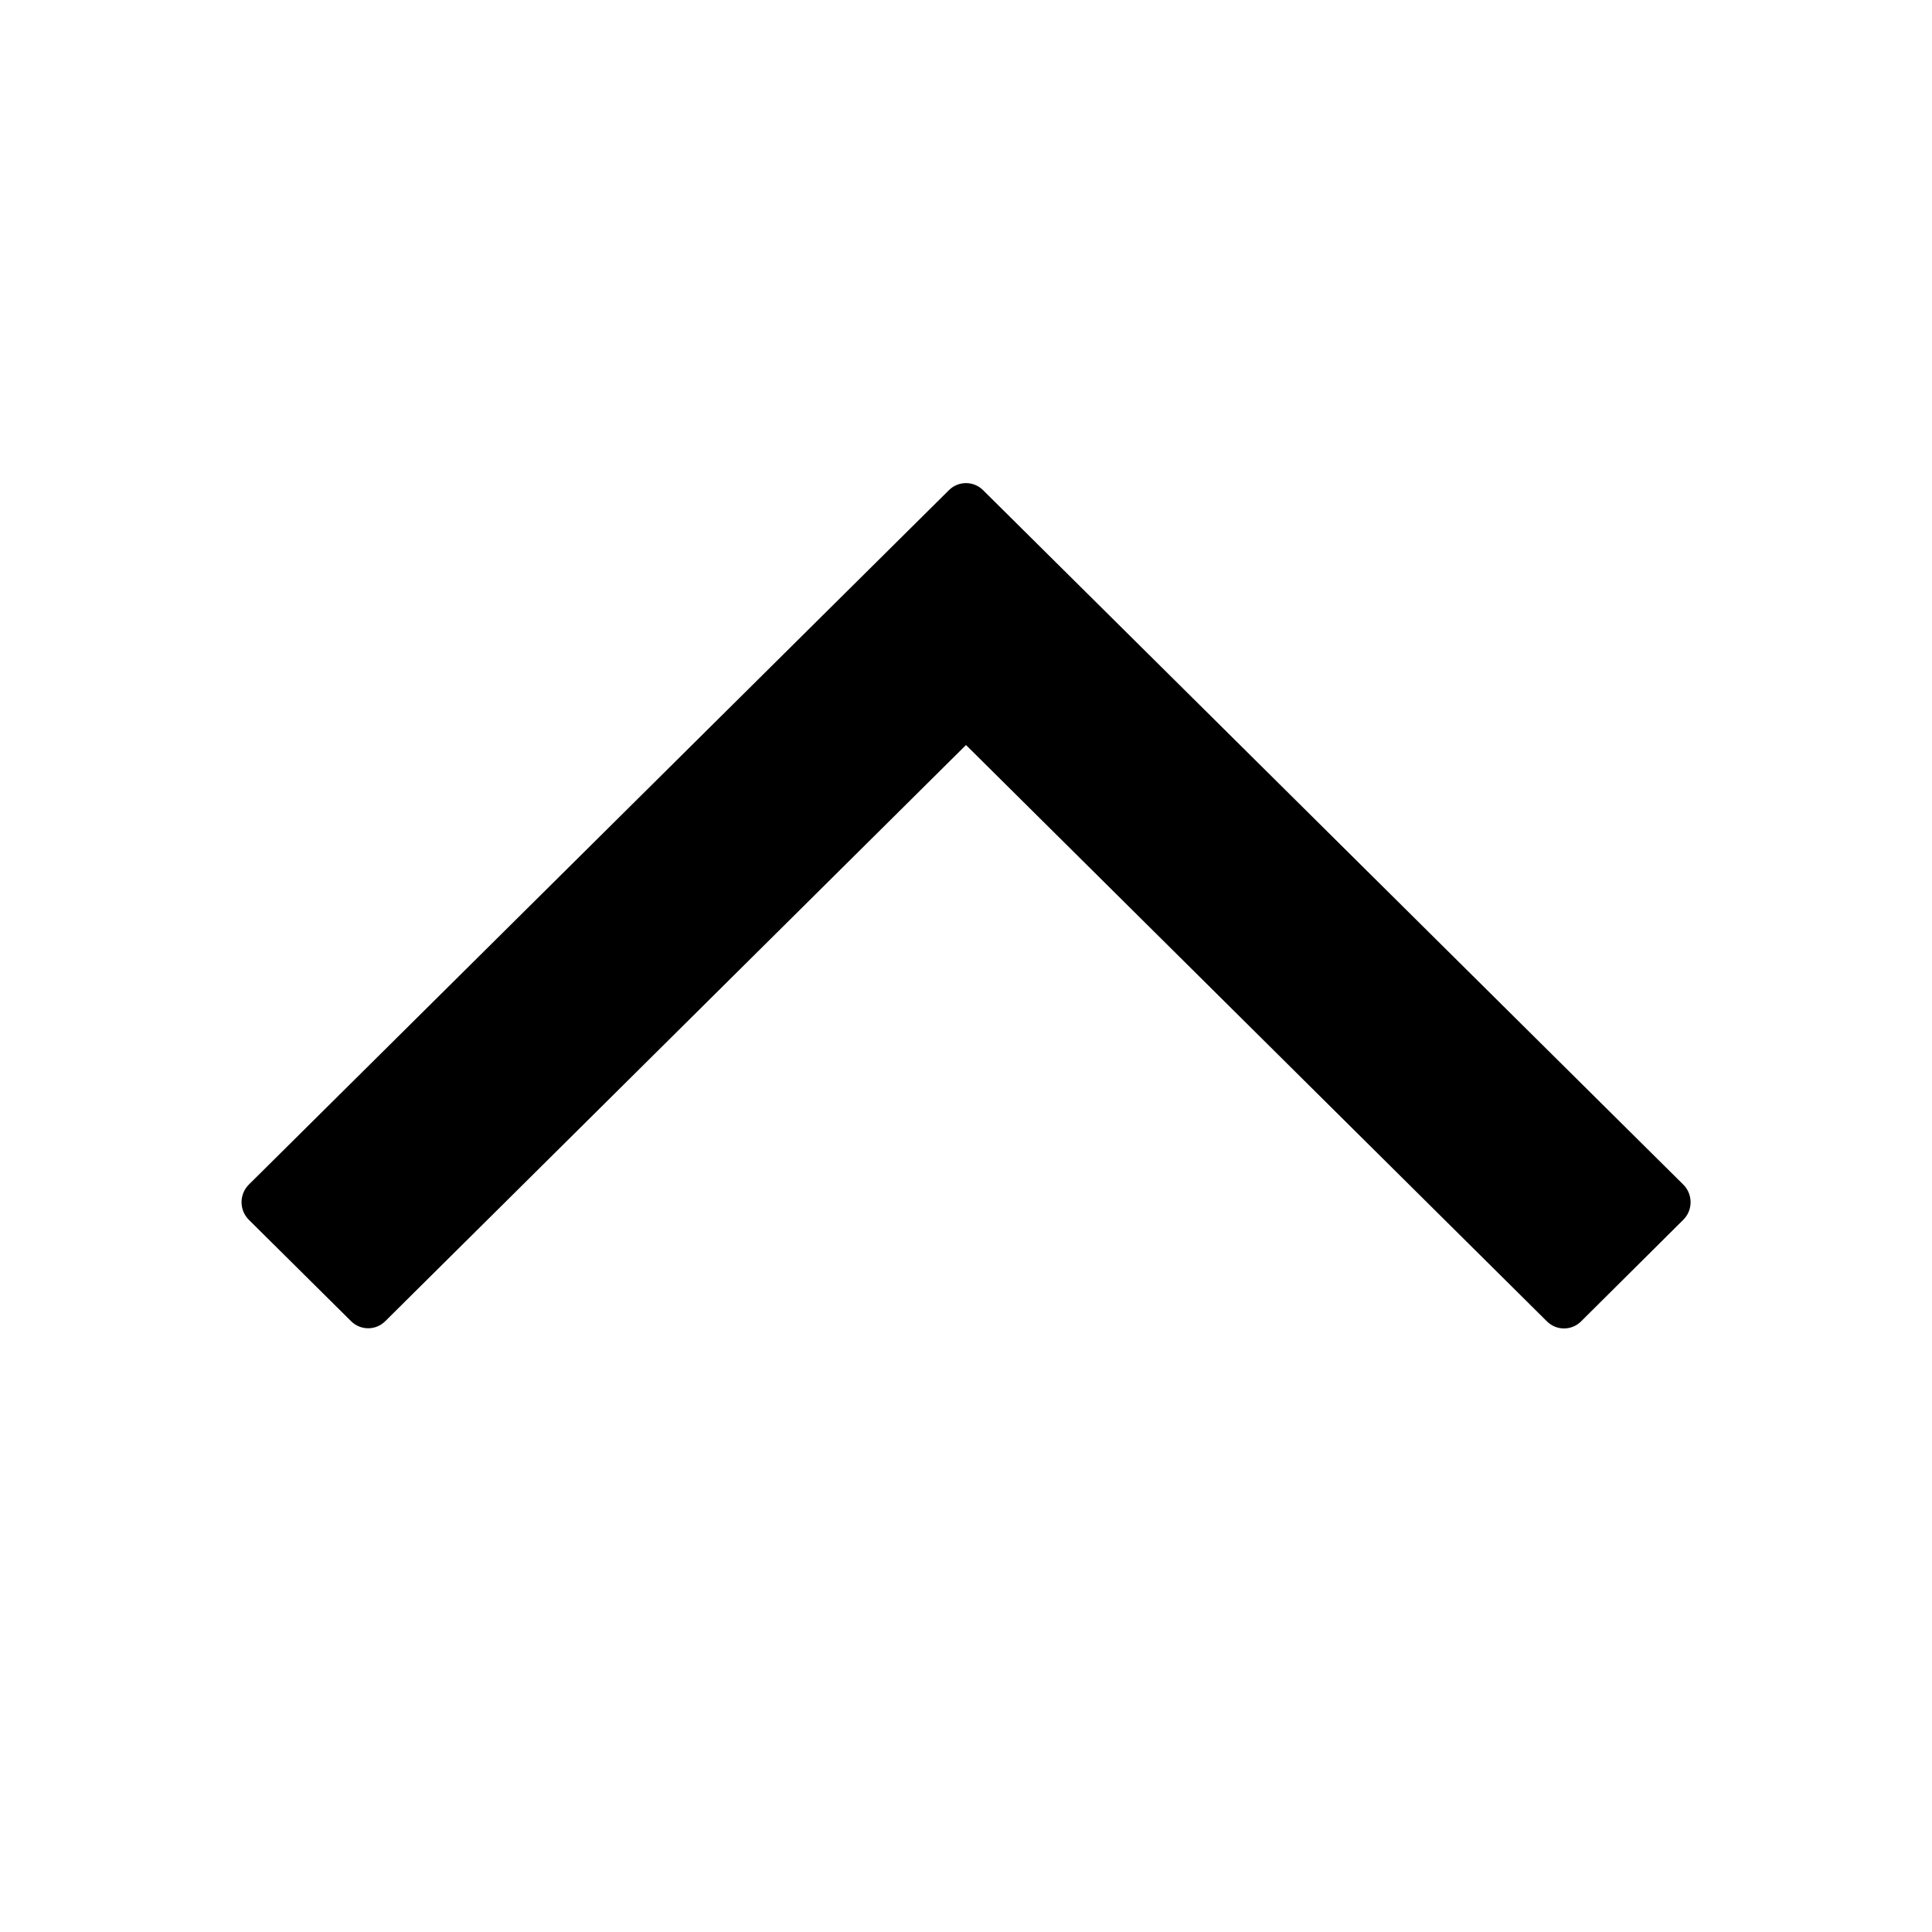
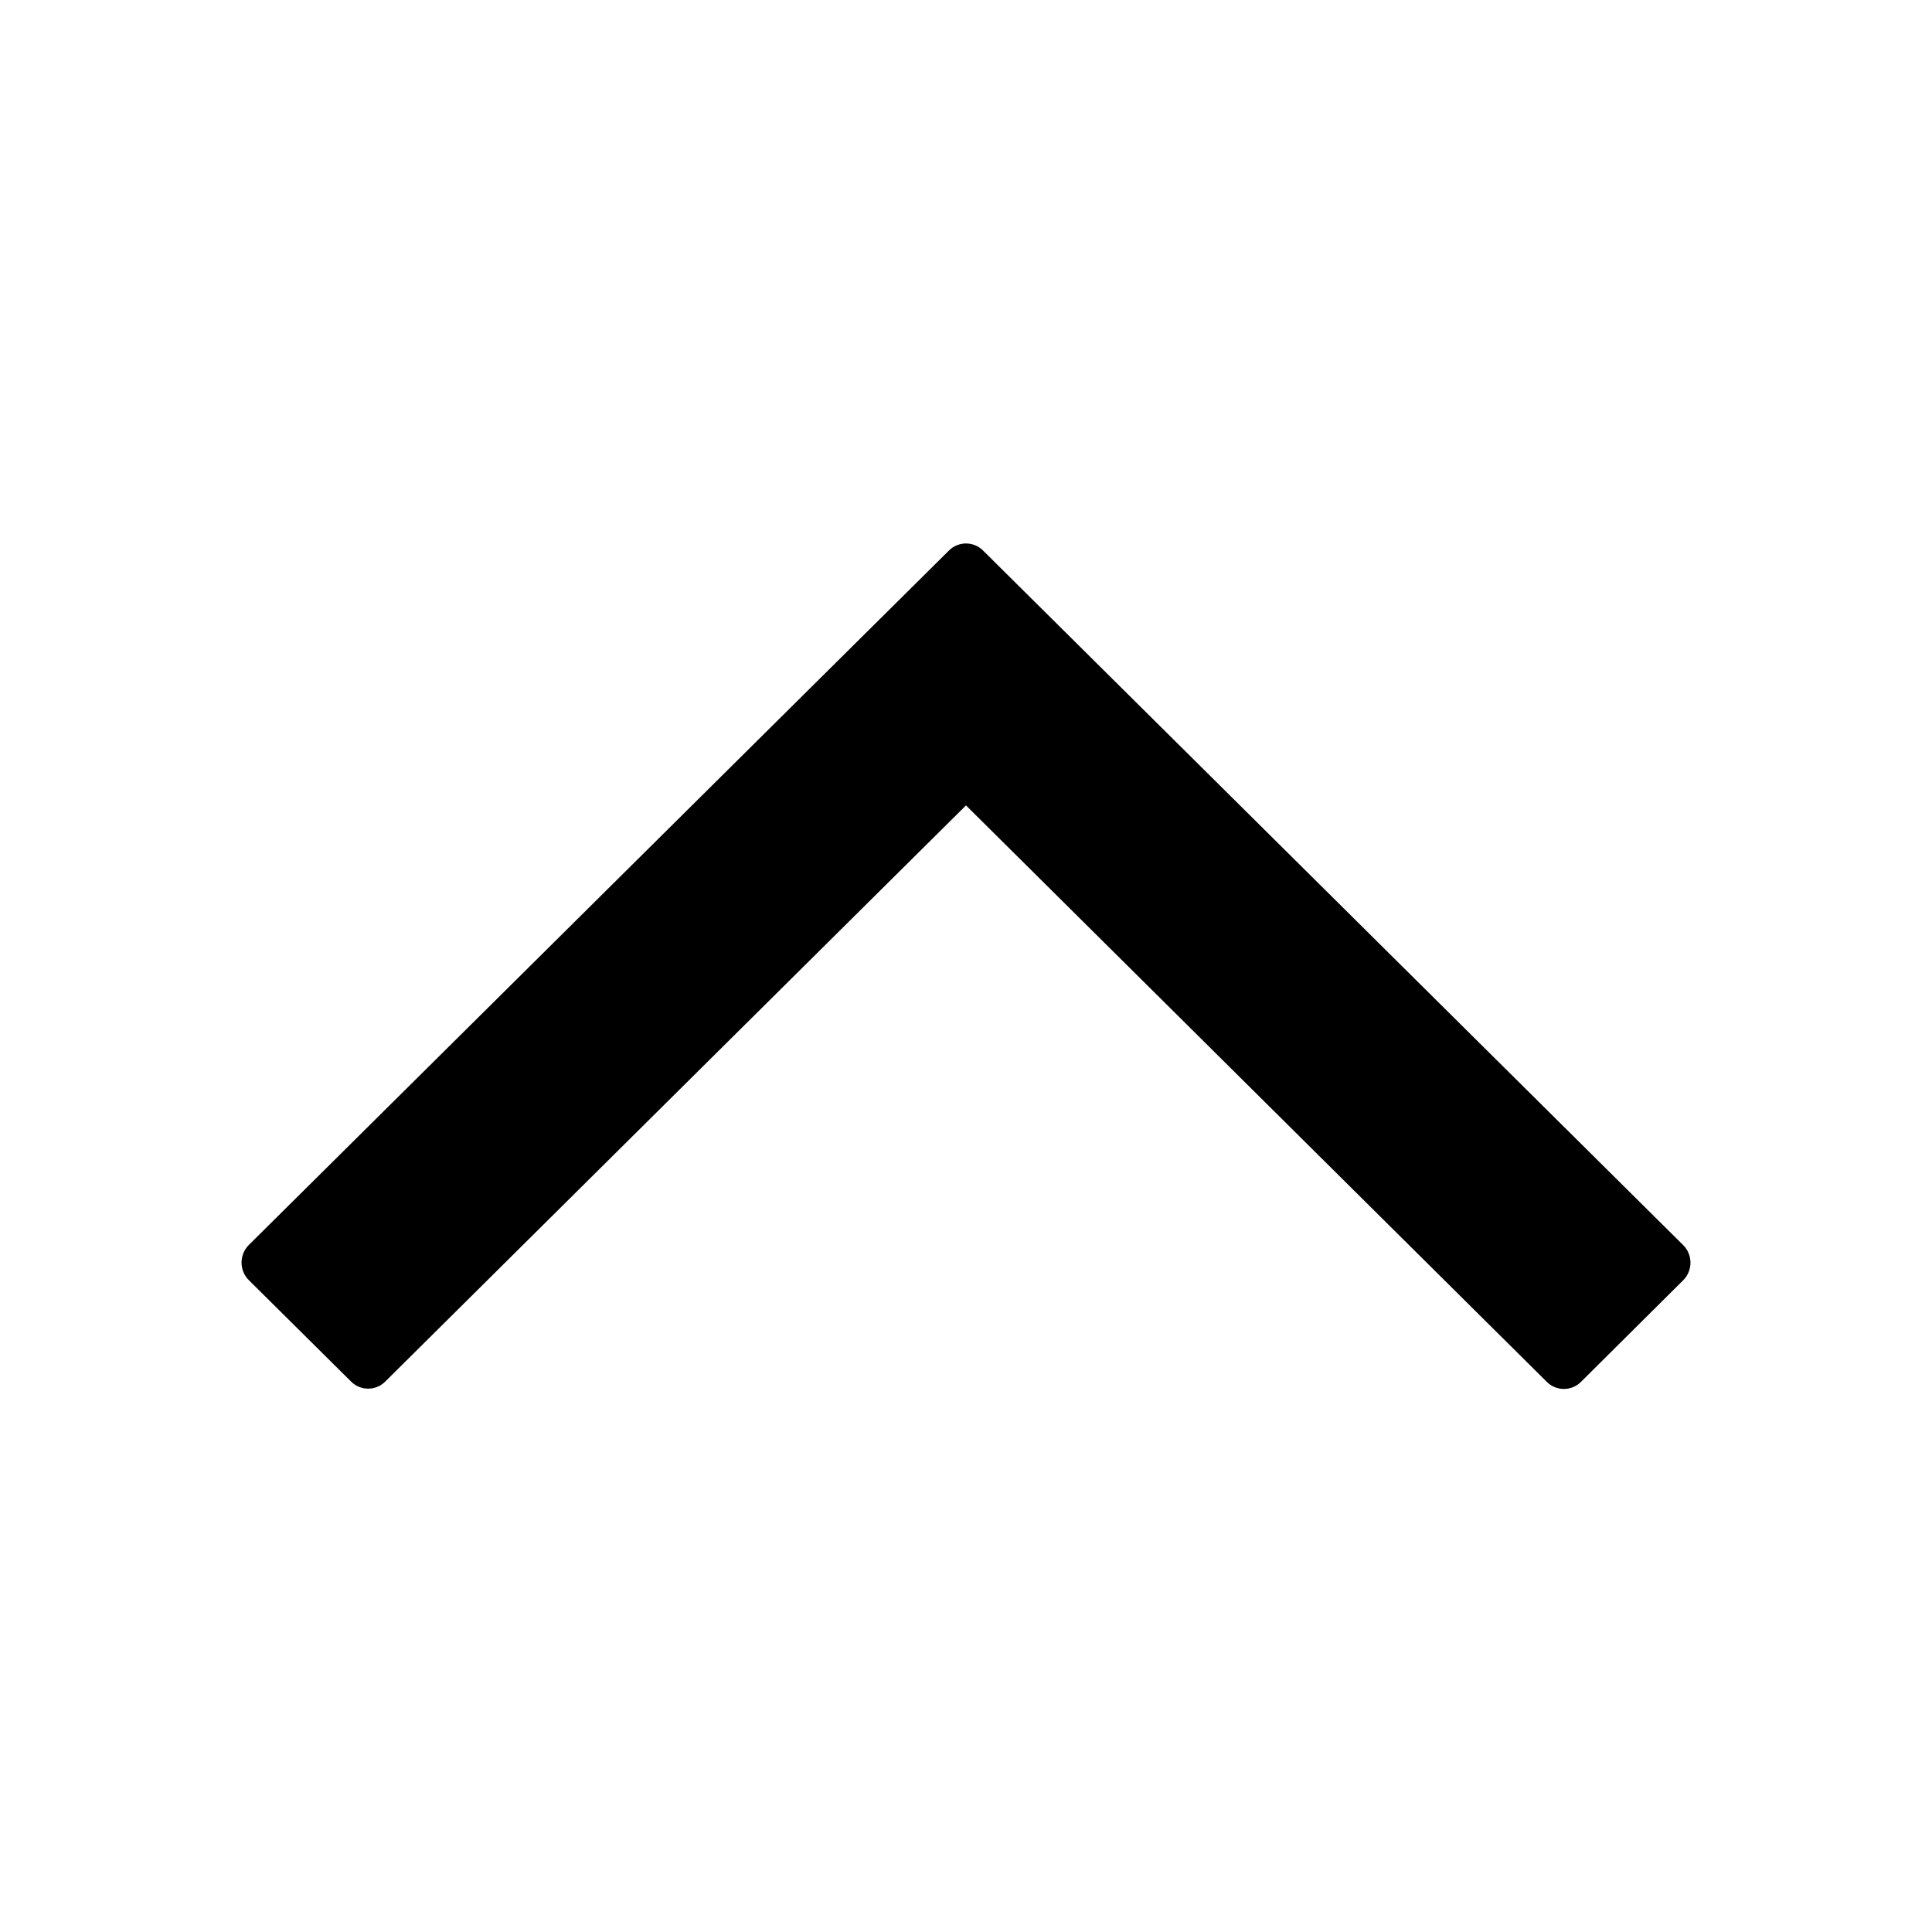
<svg width="16" height="16" fill="currentColor" viewBox="0 0 16 16">
-   <path fill="currentColor" d="m8 6.17-4.809 4.771a.2.2 0 0 1-.284 0l-.846-.839a.206.206 0 0 1 0-.292L7.858 4.06a.2.2 0 0 1 .284 0L13.94 9.81c.081.08.081.212 0 .292l-.845.84a.2.2 0 0 1-.285 0z" />
+   <path fill="currentColor" d="m8 6.67-4.809 4.771a.2.2 0 0 1-.284 0l-.846-.839a.206.206 0 0 1 0-.292L7.858 4.56a.2.2 0 0 1 .284 0l5.797 5.751c.081.08.081.212 0 .292l-.845.84a.2.2 0 0 1-.285 0z" />
</svg>
